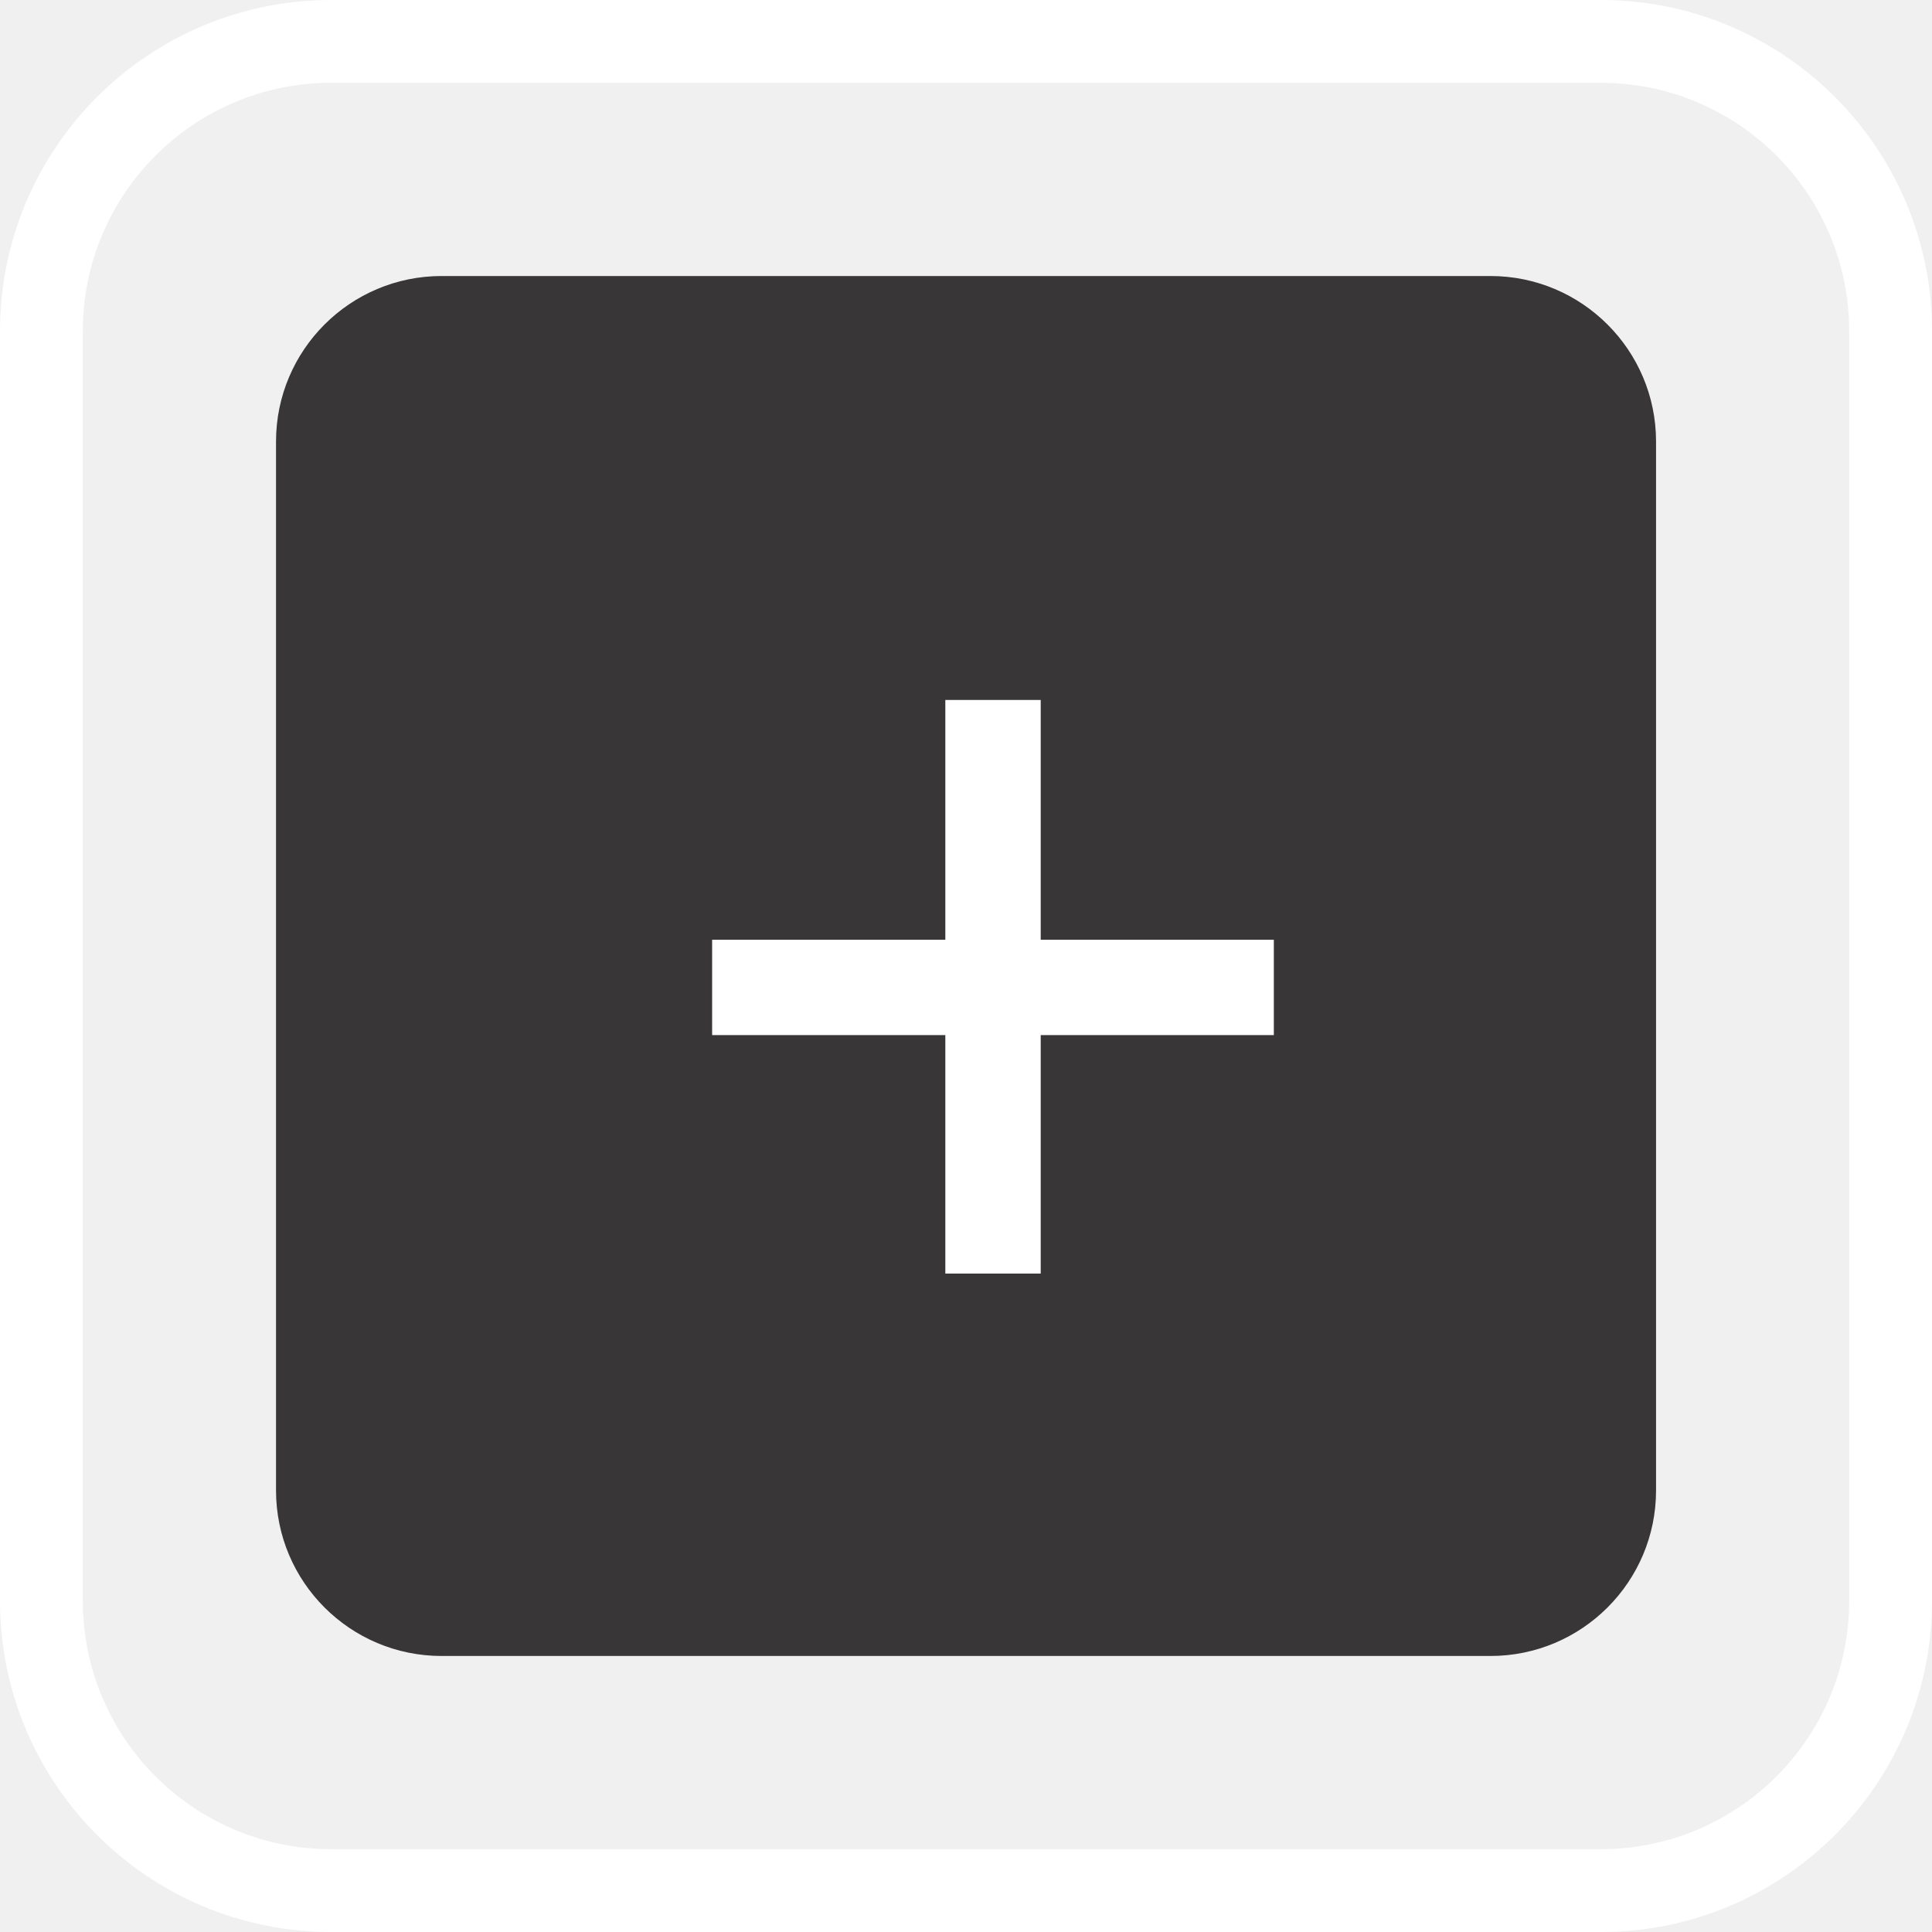
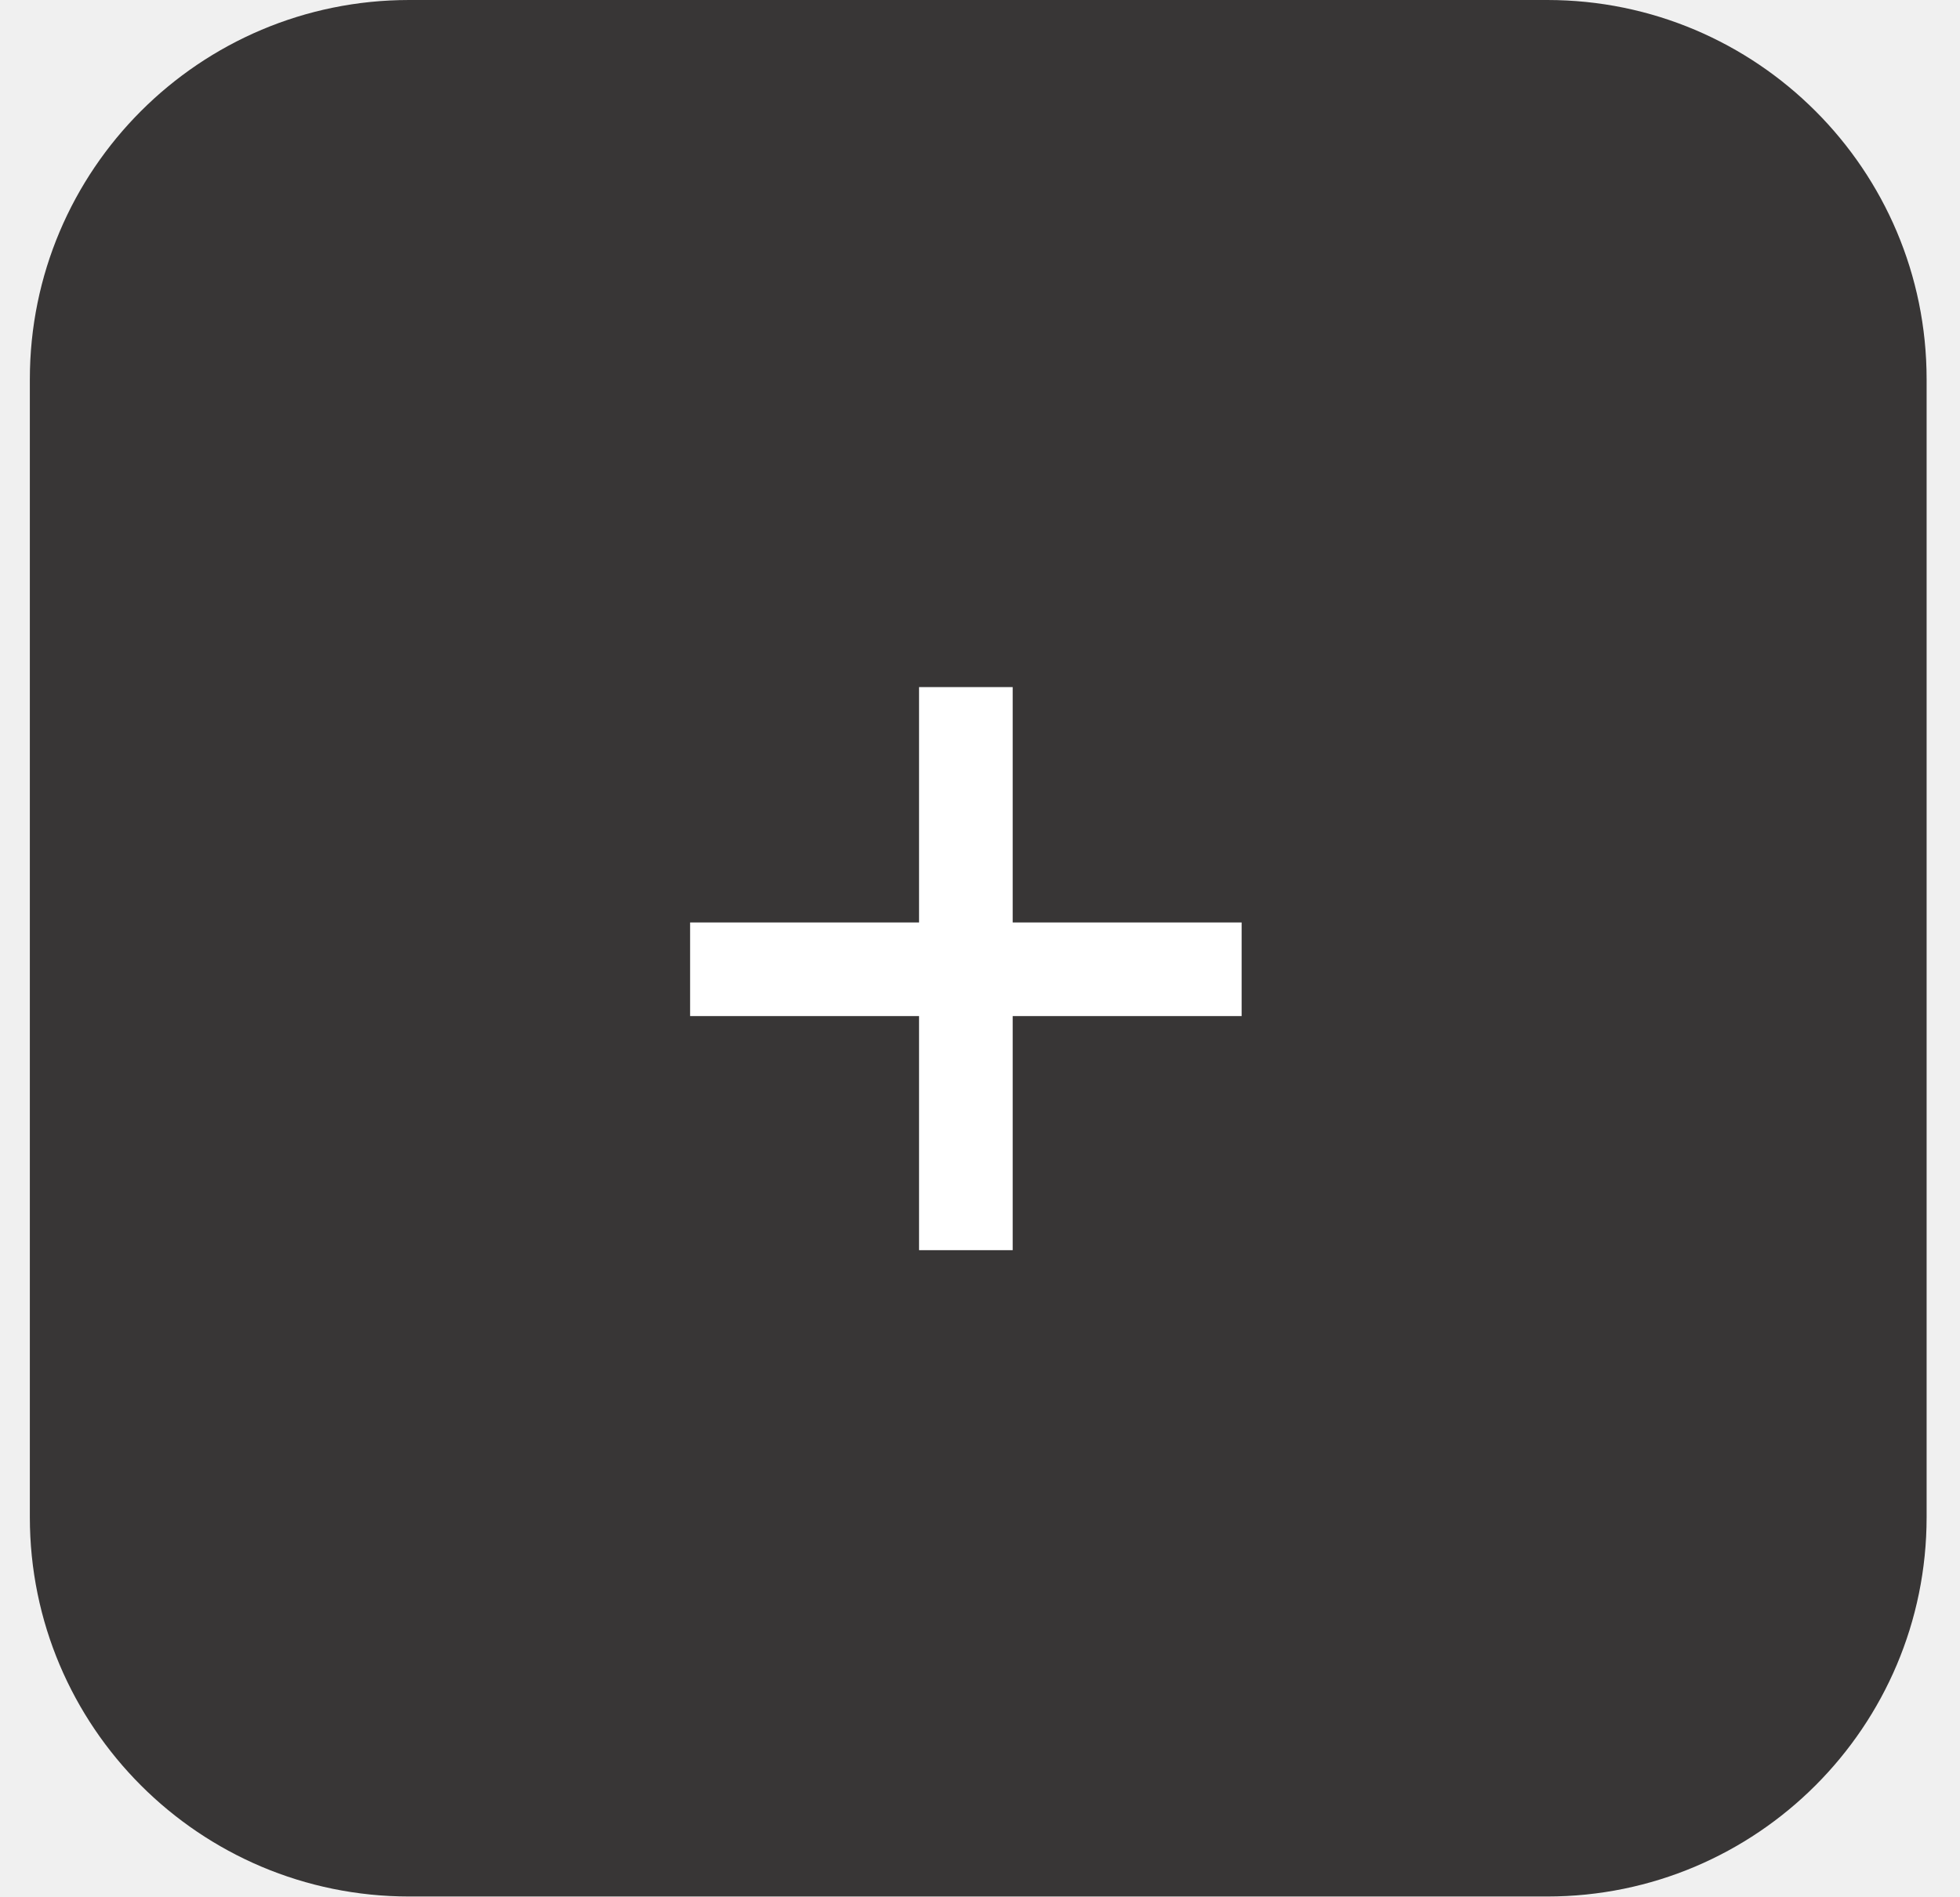
- <svg xmlns="http://www.w3.org/2000/svg" width="30" height="30" viewBox="0 0 30 30" fill="none">
-   <rect x="0.643" y="0.643" width="28.714" height="28.714" rx="4.5" stroke="white" stroke-width="1.286" />
-   <path d="M4.286 6.857C4.286 5.437 5.437 4.286 6.858 4.286H17.679H23.143C24.563 4.286 25.715 5.437 25.715 6.857V11.25V23.143C25.715 24.563 24.563 25.714 23.143 25.714H6.858C5.437 25.714 4.286 24.563 4.286 23.143V6.857Z" fill="#383636" />
-   <path d="M11.058 14.592H14.679V10.869H16.16V14.592H19.78V16.073H16.16V19.776H14.679V16.073H11.058V14.592Z" fill="white" />
+ <svg xmlns="http://www.w3.org/2000/svg" width="31" height="30" viewBox="0 0 31 30" fill="none">
+   <path d="M0.472 6C0.472 2.686 3.158 0 6.472 0H19.222H24.472C27.785 0 30.472 2.686 30.472 6V9.75V24C30.472 27.314 27.785 30 24.472 30H6.472C3.158 30 0.472 27.314 0.472 24V6Z" fill="#383636" />
+   <path d="M10.915 14.592H14.536V10.869H16.017V14.592H19.638V16.073H16.017V19.776H14.536V16.073H10.915V14.592Z" fill="white" />
</svg>
